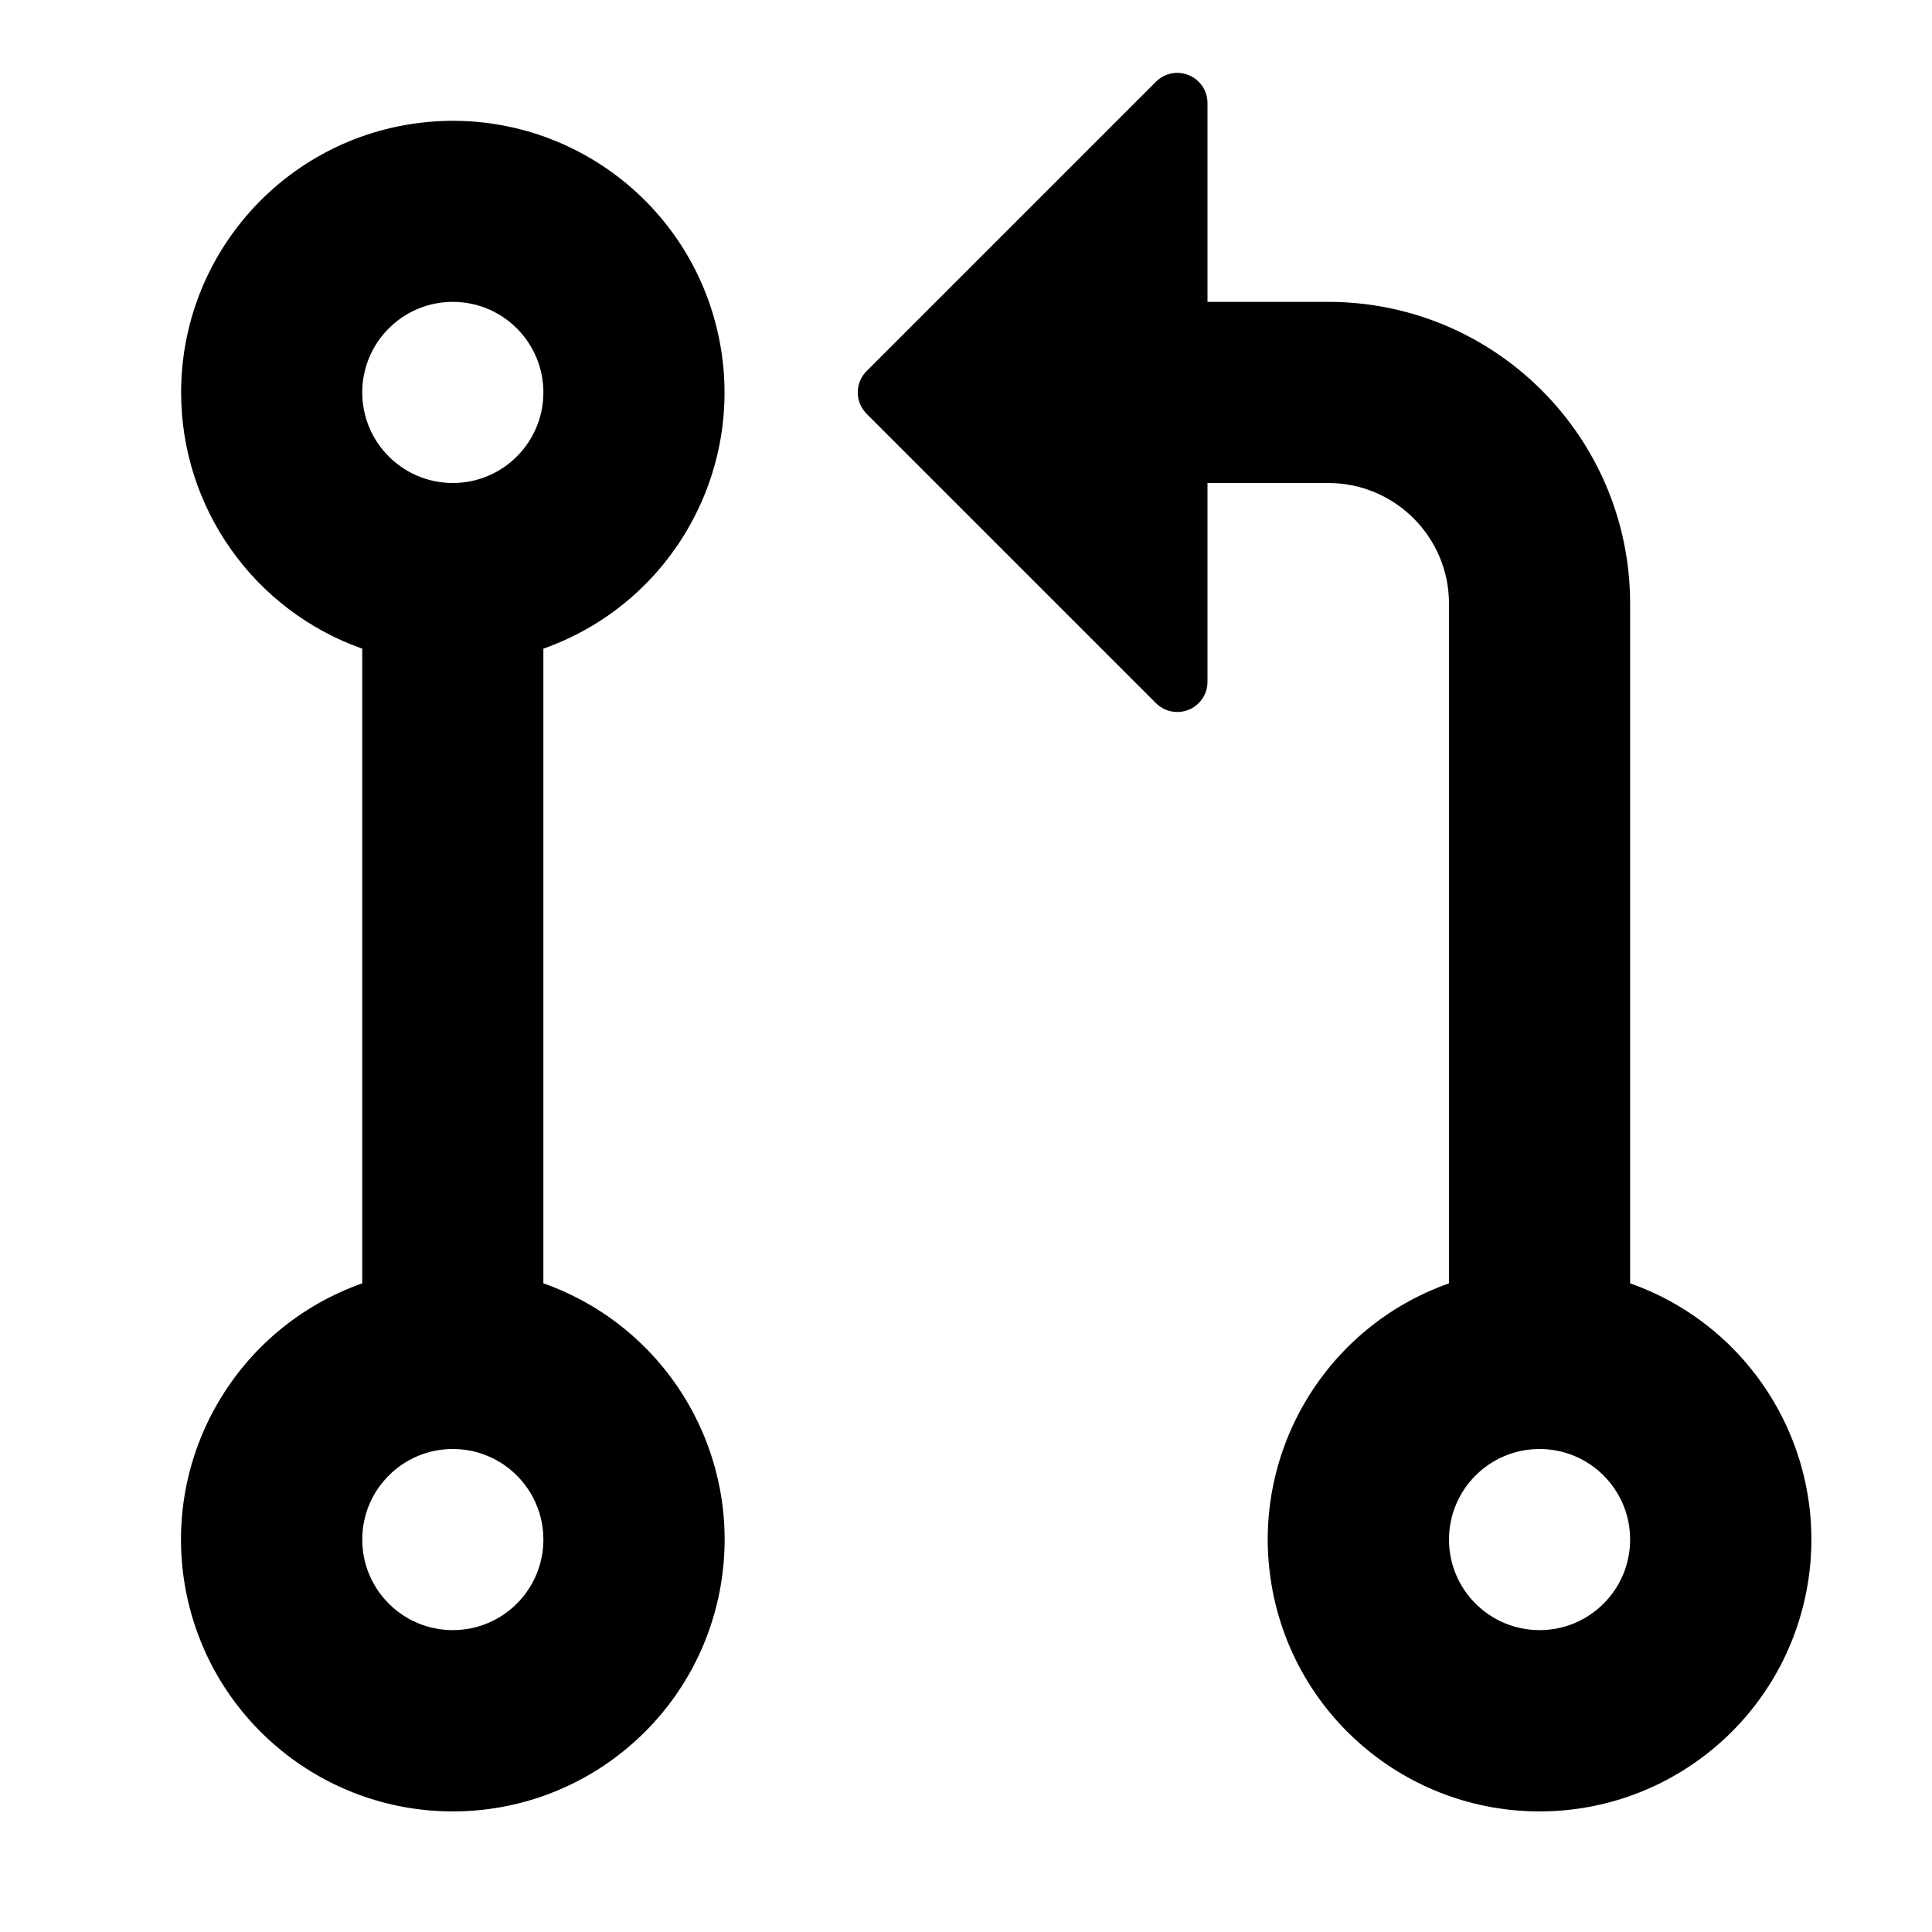
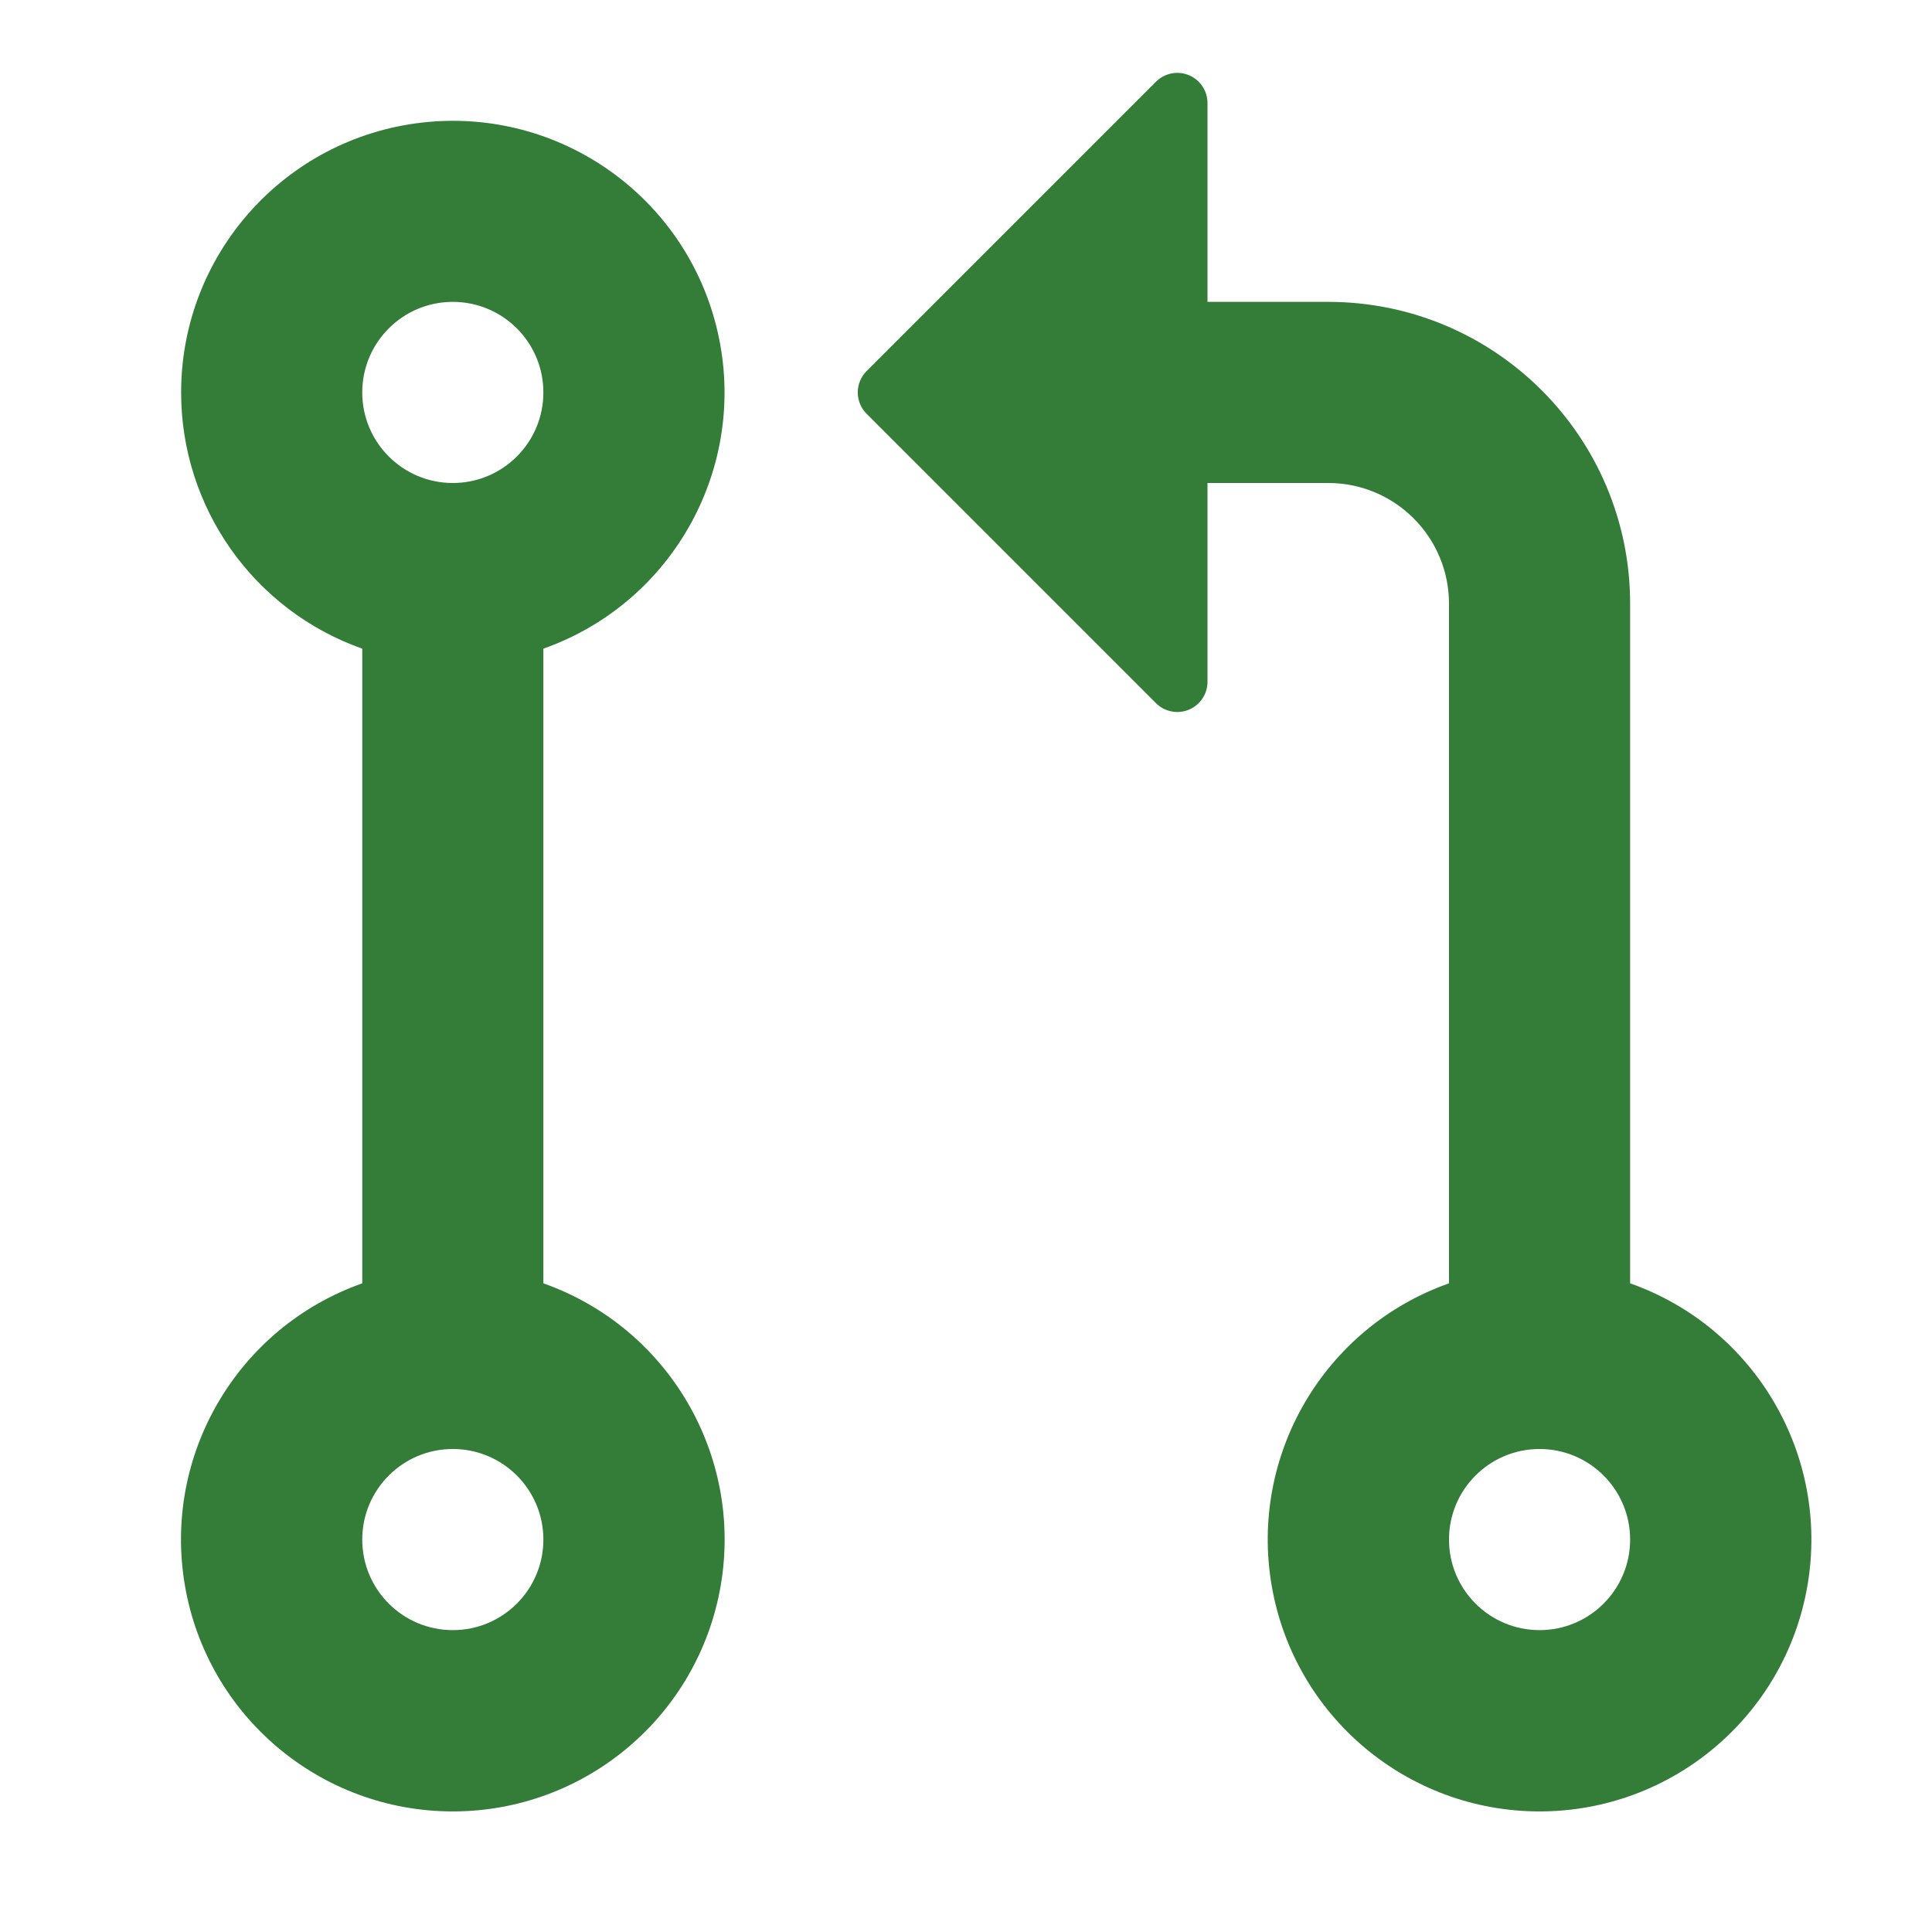
- <svg xmlns="http://www.w3.org/2000/svg" viewBox="0 0 16 16" width="16" height="16">
+ <svg xmlns="http://www.w3.org/2000/svg" viewBox="0 0 16 16" width="16" height="16" fill="#347d39">
  <path fill-rule="evenodd" d="M7.177 3.073L9.573.677A.25.25 0 0110 .854v4.792a.25.25 0 01-.427.177L7.177 3.427a.25.25 0 010-.354zM3.75 2.5a.75.75 0 100 1.5.75.75 0 000-1.5zm-2.25.75a2.25 2.25 0 113 2.122v5.256a2.251 2.251 0 11-1.5 0V5.372A2.25 2.25 0 011.5 3.25zM11 2.5h-1V4h1a1 1 0 011 1v5.628a2.251 2.251 0 101.5 0V5A2.5 2.5 0 0011 2.5zm1 10.25a.75.75 0 111.5 0 .75.75 0 01-1.5 0zM3.75 12a.75.75 0 100 1.5.75.75 0 000-1.5z" />
</svg>
